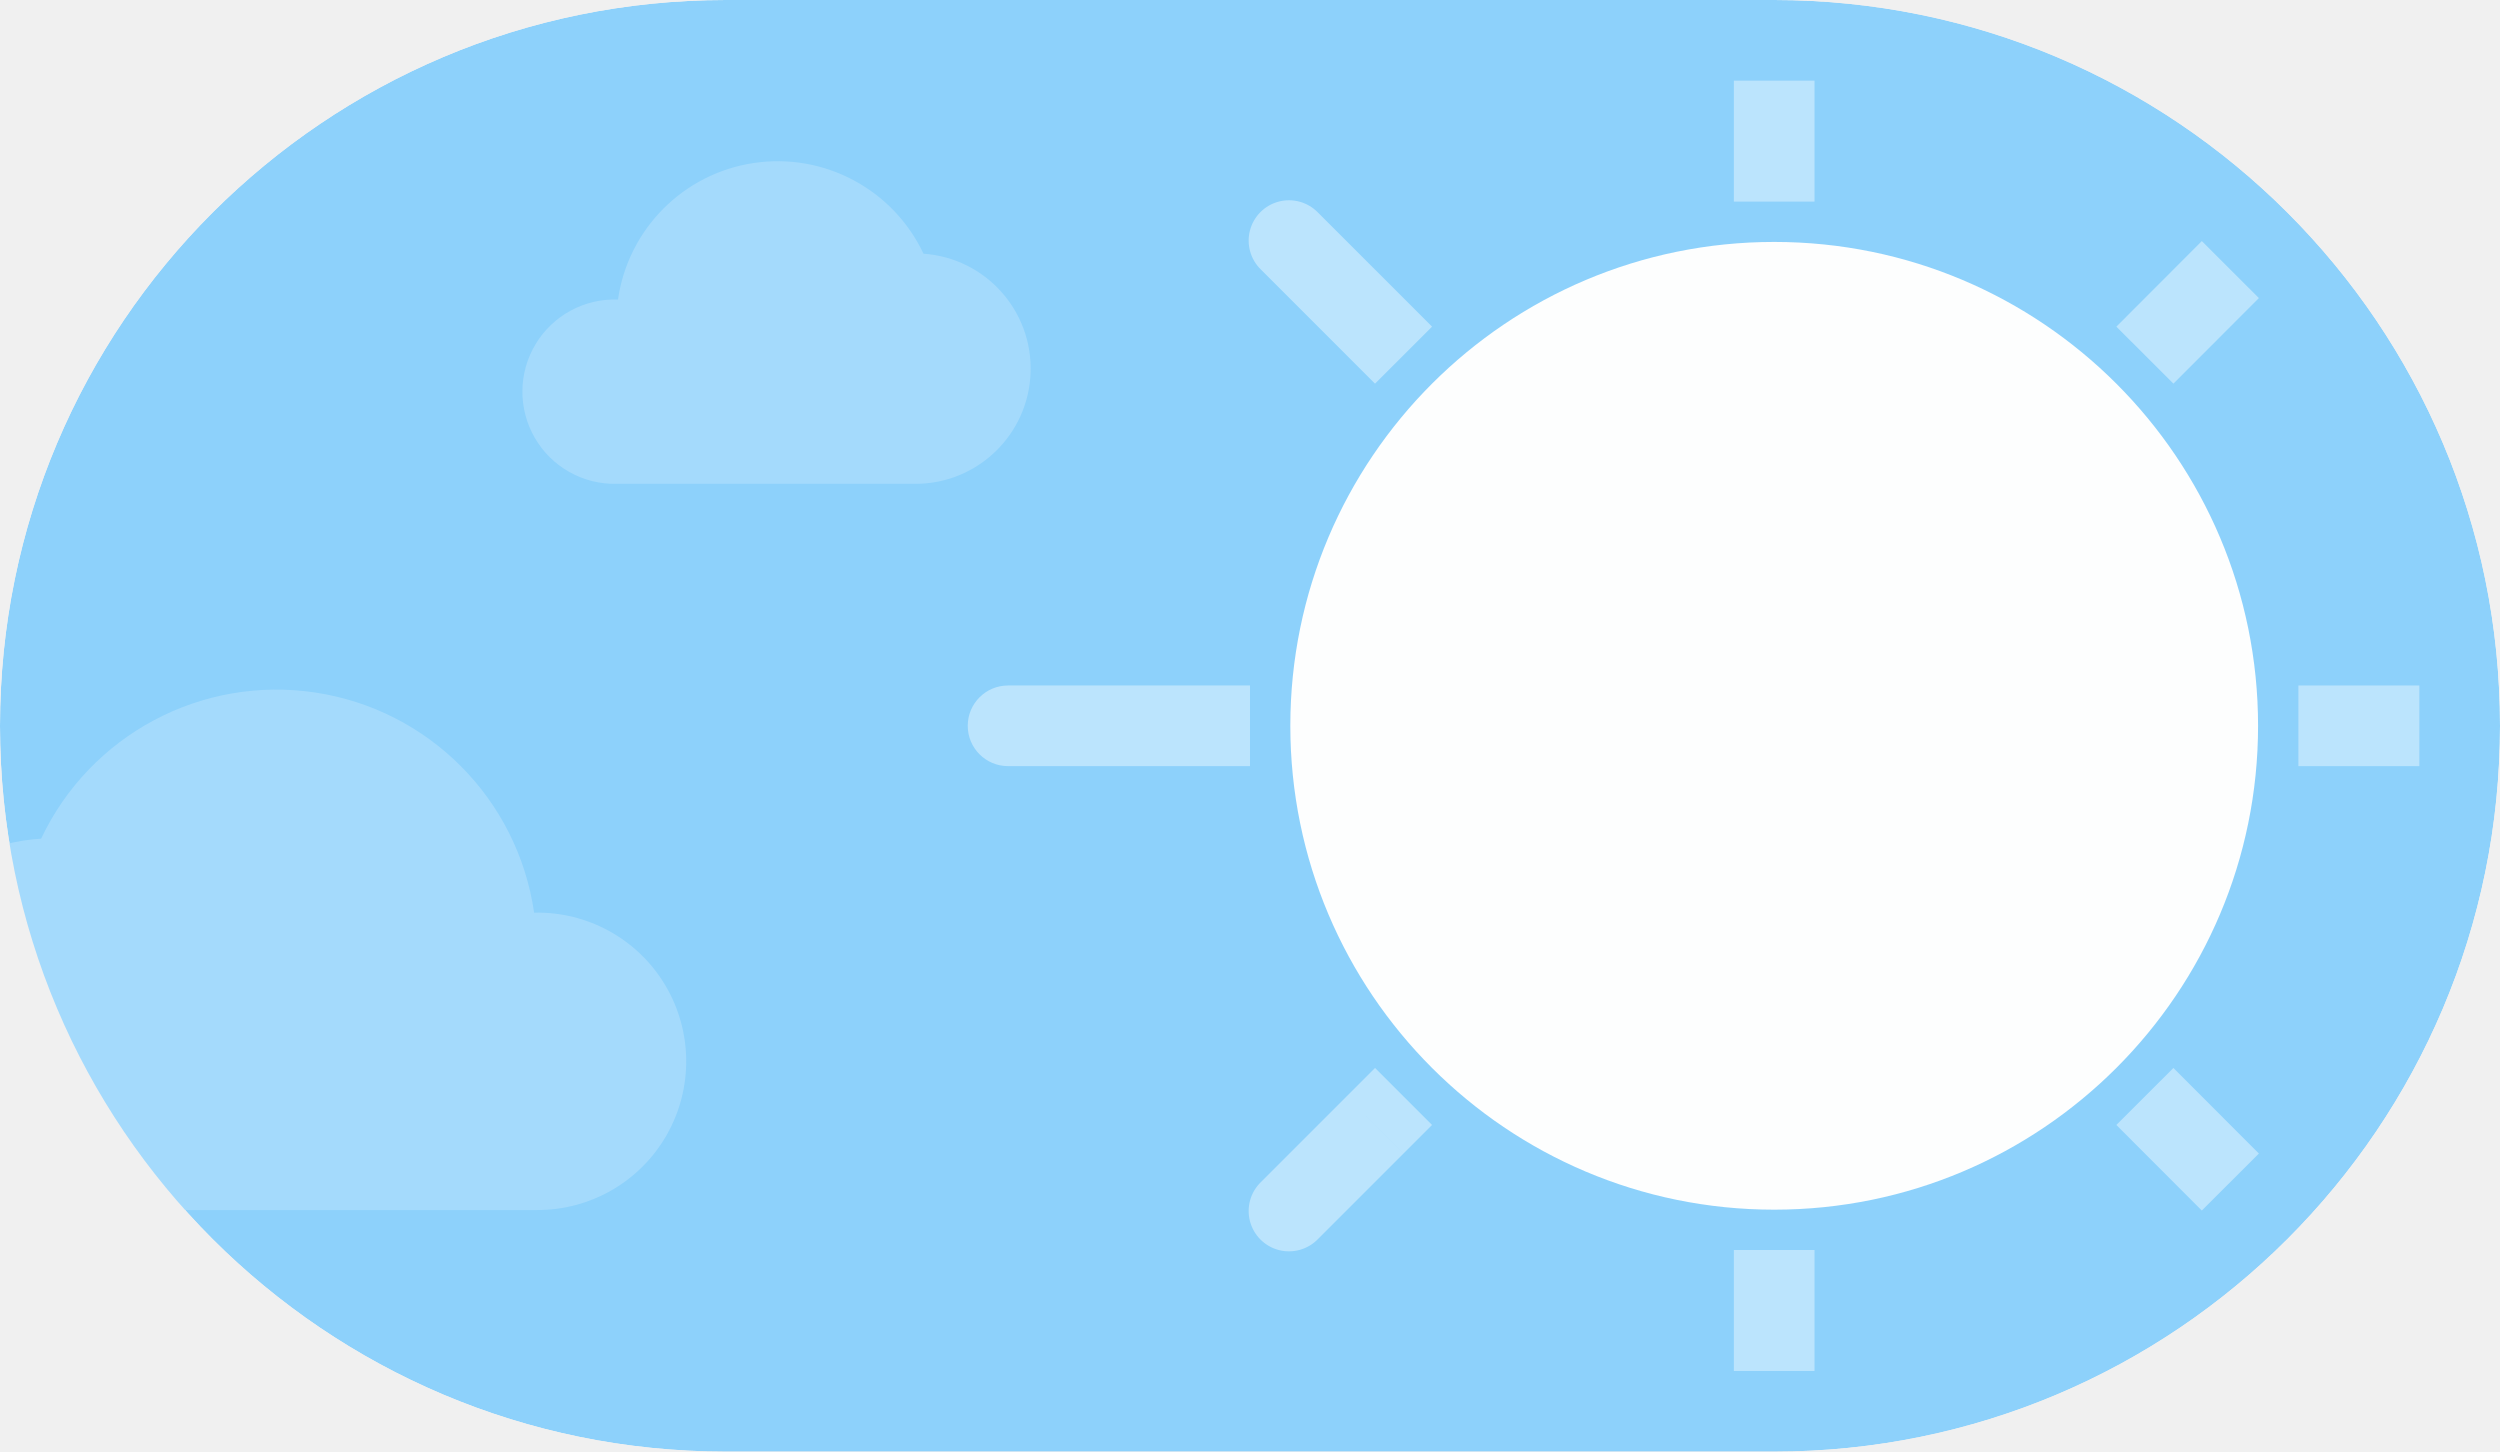
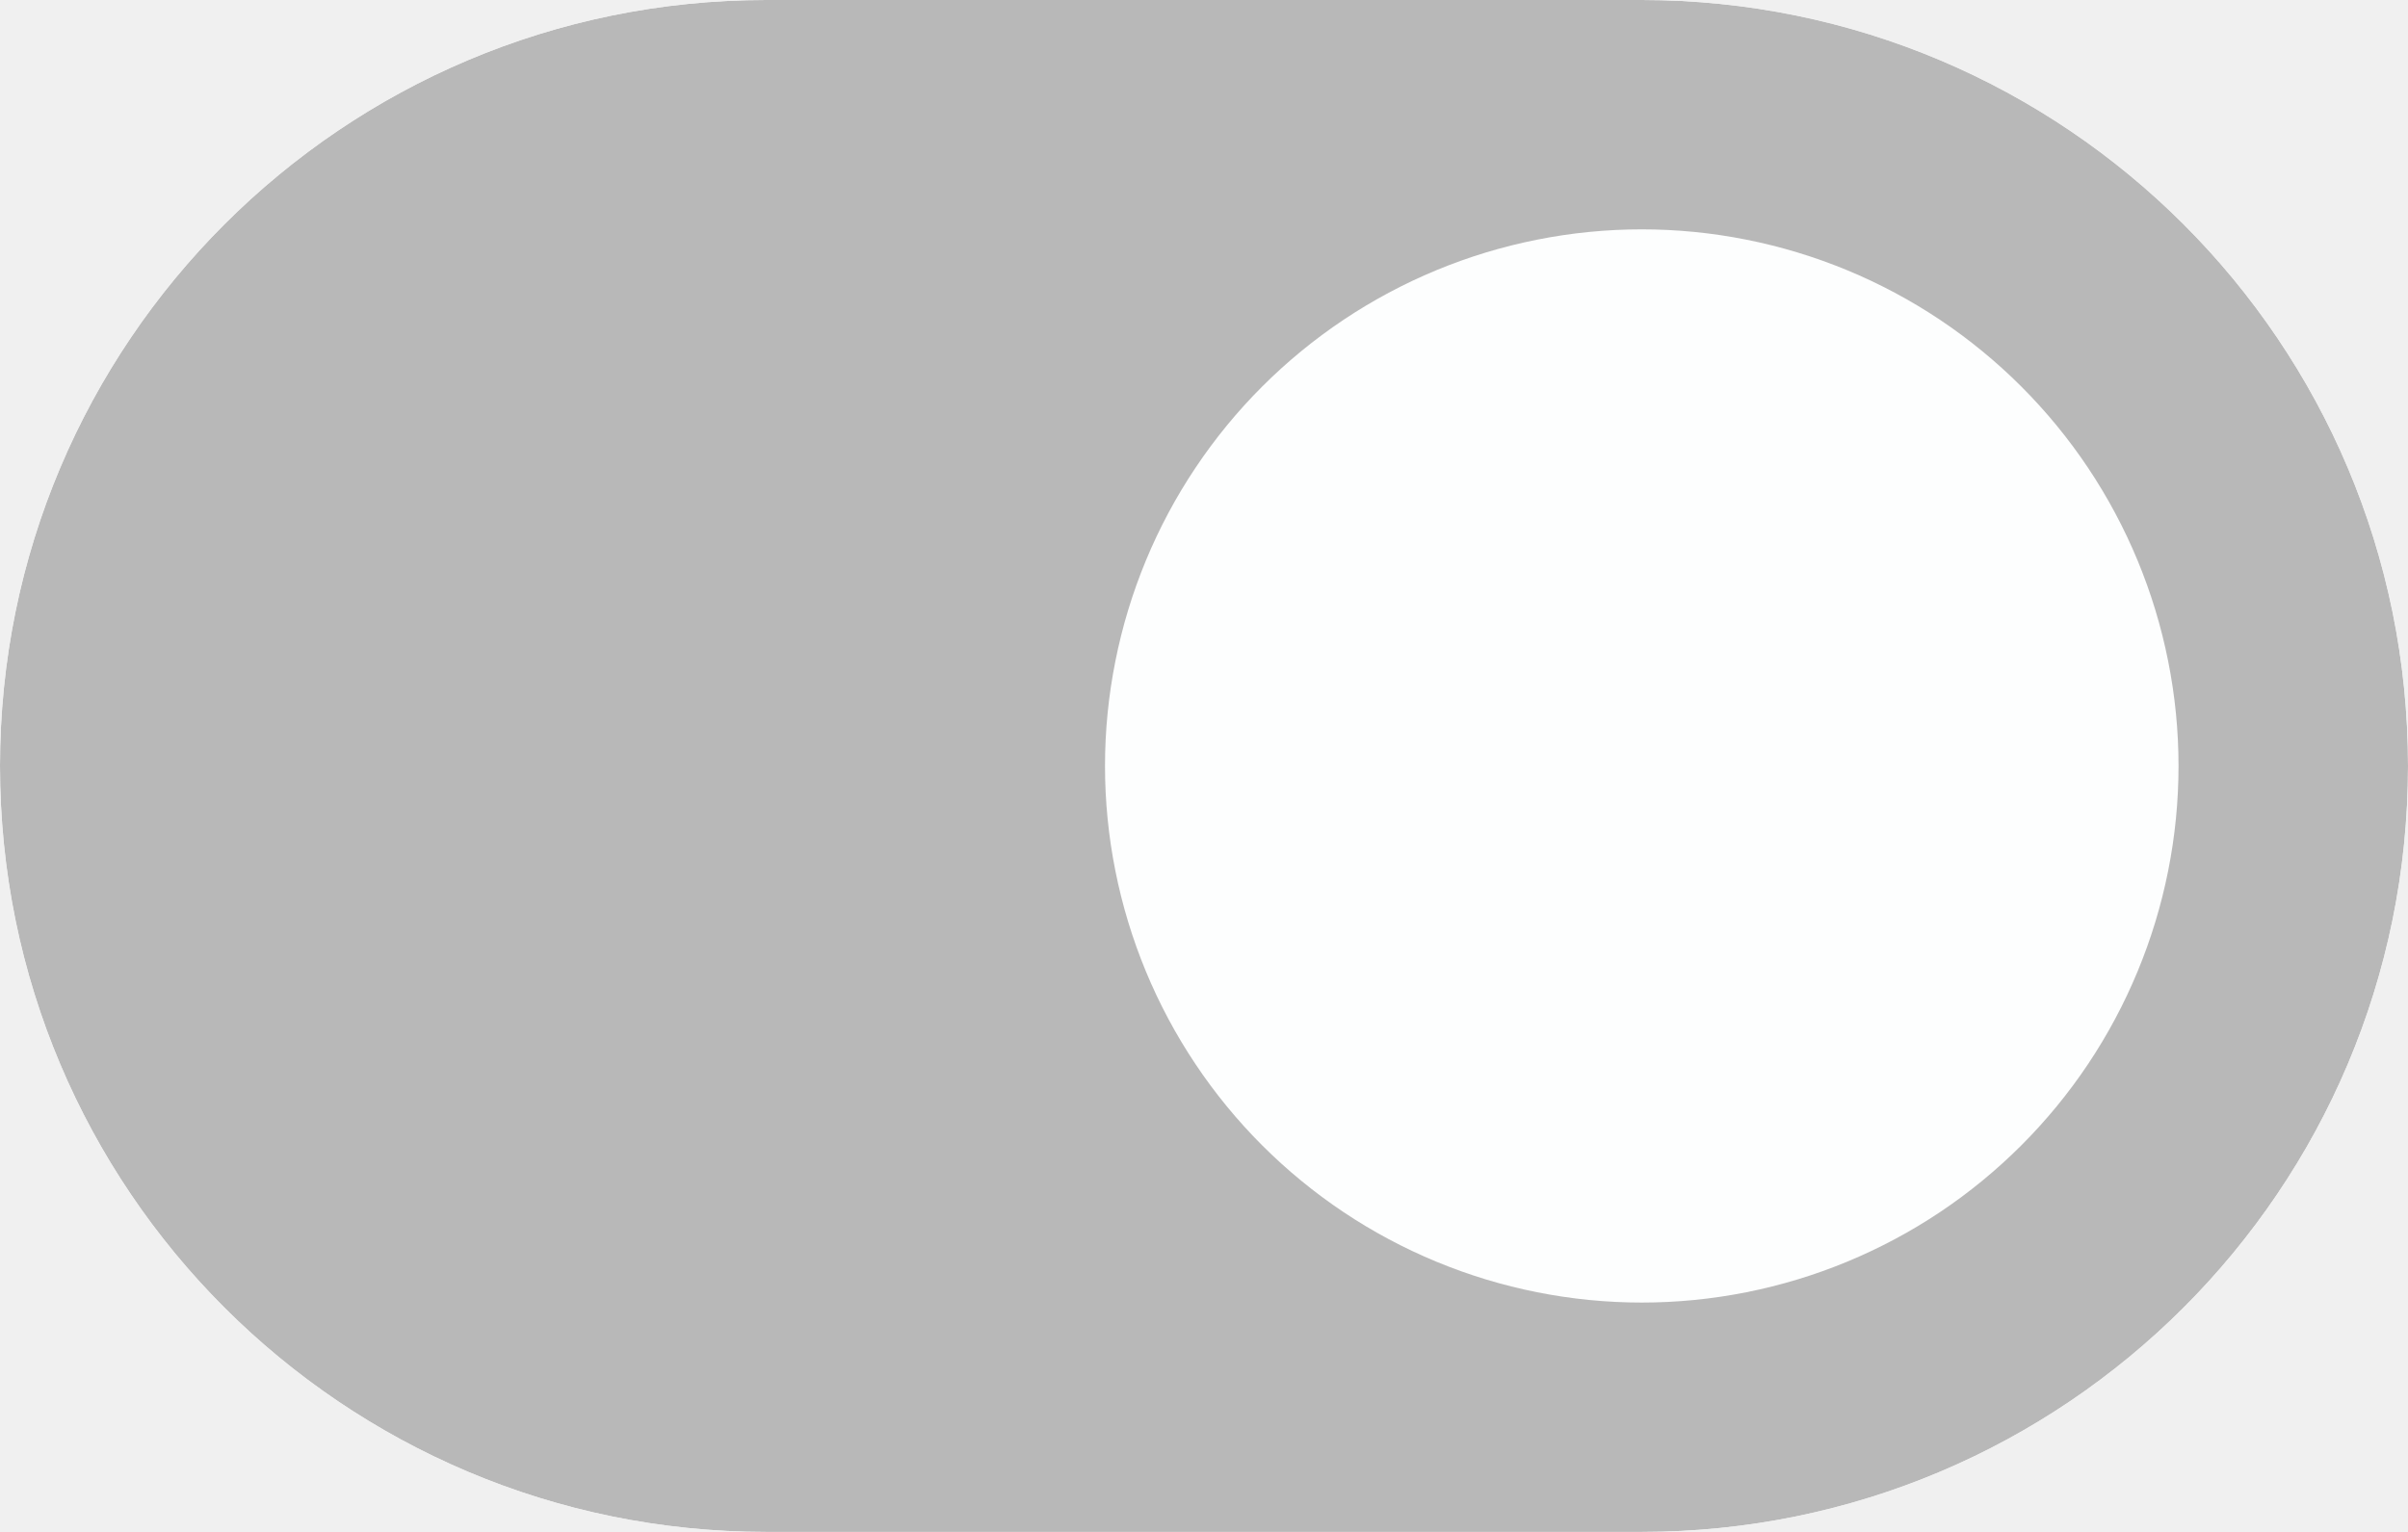
- <svg xmlns="http://www.w3.org/2000/svg" width="62" height="36" viewBox="0 0 62 36" fill="none">
-   <mask id="a" style="mask-type:alpha" maskUnits="userSpaceOnUse" x="0" y="0" width="62" height="36">
-     <rect width="62" height="36" rx="18" fill="#fff" />
+ <svg xmlns="http://www.w3.org/2000/svg" width="44" height="28" viewBox="0 0 44 28" fill="none">
+   <mask id="mask0_25598_13952" style="mask-type:luminance" maskUnits="userSpaceOnUse" x="0" y="0" width="44" height="28">
+     <rect width="44" height="28" rx="14" fill="white" />
  </mask>
-   <g mask="url(#a)">
-     <rect width="62" height="36" rx="18" fill="#8DD1FB" />
-     <circle cx="44" cy="18" r="12" fill="#FDFEFE" />
-     <path d="m53.9 8.1.706-.707" stroke="#BBE4FD" stroke-width="2" stroke-linecap="square" />
-     <path d="m33.394 27.192.707-.707 1.414 1.414-.707.707-1.414-1.414zm-.708 3.536a1 1 0 1 1-1.414-1.414l1.414 1.414zm2.122-2.122-2.122 2.122-1.414-1.414 2.122-2.122 1.414 1.415z" fill="#BBE4FD" />
-     <path d="M58 18h1" stroke="#BBE4FD" stroke-width="2" stroke-linecap="square" />
-     <path d="M30 17h1v2h-1v-2zm-5 2a1 1 0 1 1 0-2v2zm5 0h-5v-2h5v2z" fill="#BBE4FD" />
-     <path d="m53.9 27.9.706.707" stroke="#BBE4FD" stroke-width="2" stroke-linecap="square" />
-     <path d="m34.808 7.393.707.708L34.1 9.515l-.707-.707 1.414-1.415zm-3.536-.707a1 1 0 1 1 1.414-1.414l-1.414 1.414zm2.122 2.122-2.122-2.122 1.414-1.414 2.122 2.121-1.414 1.415z" fill="#BBE4FD" />
-     <path d="M44 4V3M44 32v1" stroke="#BBE4FD" stroke-width="2" stroke-linecap="square" />
-     <path fill-rule="evenodd" clip-rule="evenodd" d="M22.903 6.292a2.857 2.857 0 0 1-.19 5.707H19.33a3.379 3.379 0 0 1-.09 0h-3.954a2.286 2.286 0 1 1 .04-4.57 4 4 0 0 1 7.577-1.137zM1.019 20.799a4.61 4.61 0 0 0 .398 9.21h5.356a5.929 5.929 0 0 0 .169 0h6.37a3.688 3.688 0 1 0-.066-7.375A6.456 6.456 0 0 0 1.02 20.799z" fill="#A4DAFC" />
+   <g mask="url(#mask0_25598_13952)">
+     <rect width="44" height="28" rx="14" fill="#B8B8B8" />
+     <path d="M21.844 19.449C21.128 18.378 20.631 17.177 20.38 15.914C20.128 14.65 20.128 13.35 20.38 12.087C20.631 10.823 21.128 9.622 21.844 8.551C22.559 7.48 23.479 6.561 24.55 5.845C25.621 5.13 26.822 4.632 28.085 4.381C29.349 4.129 30.649 4.129 31.912 4.381C33.175 4.632 34.377 5.13 35.448 5.845C36.519 6.561 37.438 7.48 38.154 8.551C38.869 9.622 39.367 10.823 39.618 12.087C39.87 13.35 39.87 14.65 39.618 15.914C39.367 17.177 38.869 18.378 38.154 19.449C37.438 20.52 36.519 21.439 35.448 22.155C34.377 22.87 33.175 23.368 31.912 23.619C30.649 23.871 29.349 23.871 28.085 23.619C26.822 23.368 25.621 22.87 24.55 22.155C23.479 21.439 22.559 20.52 21.844 19.449Z" fill="#FDFEFE" />
  </g>
</svg>
